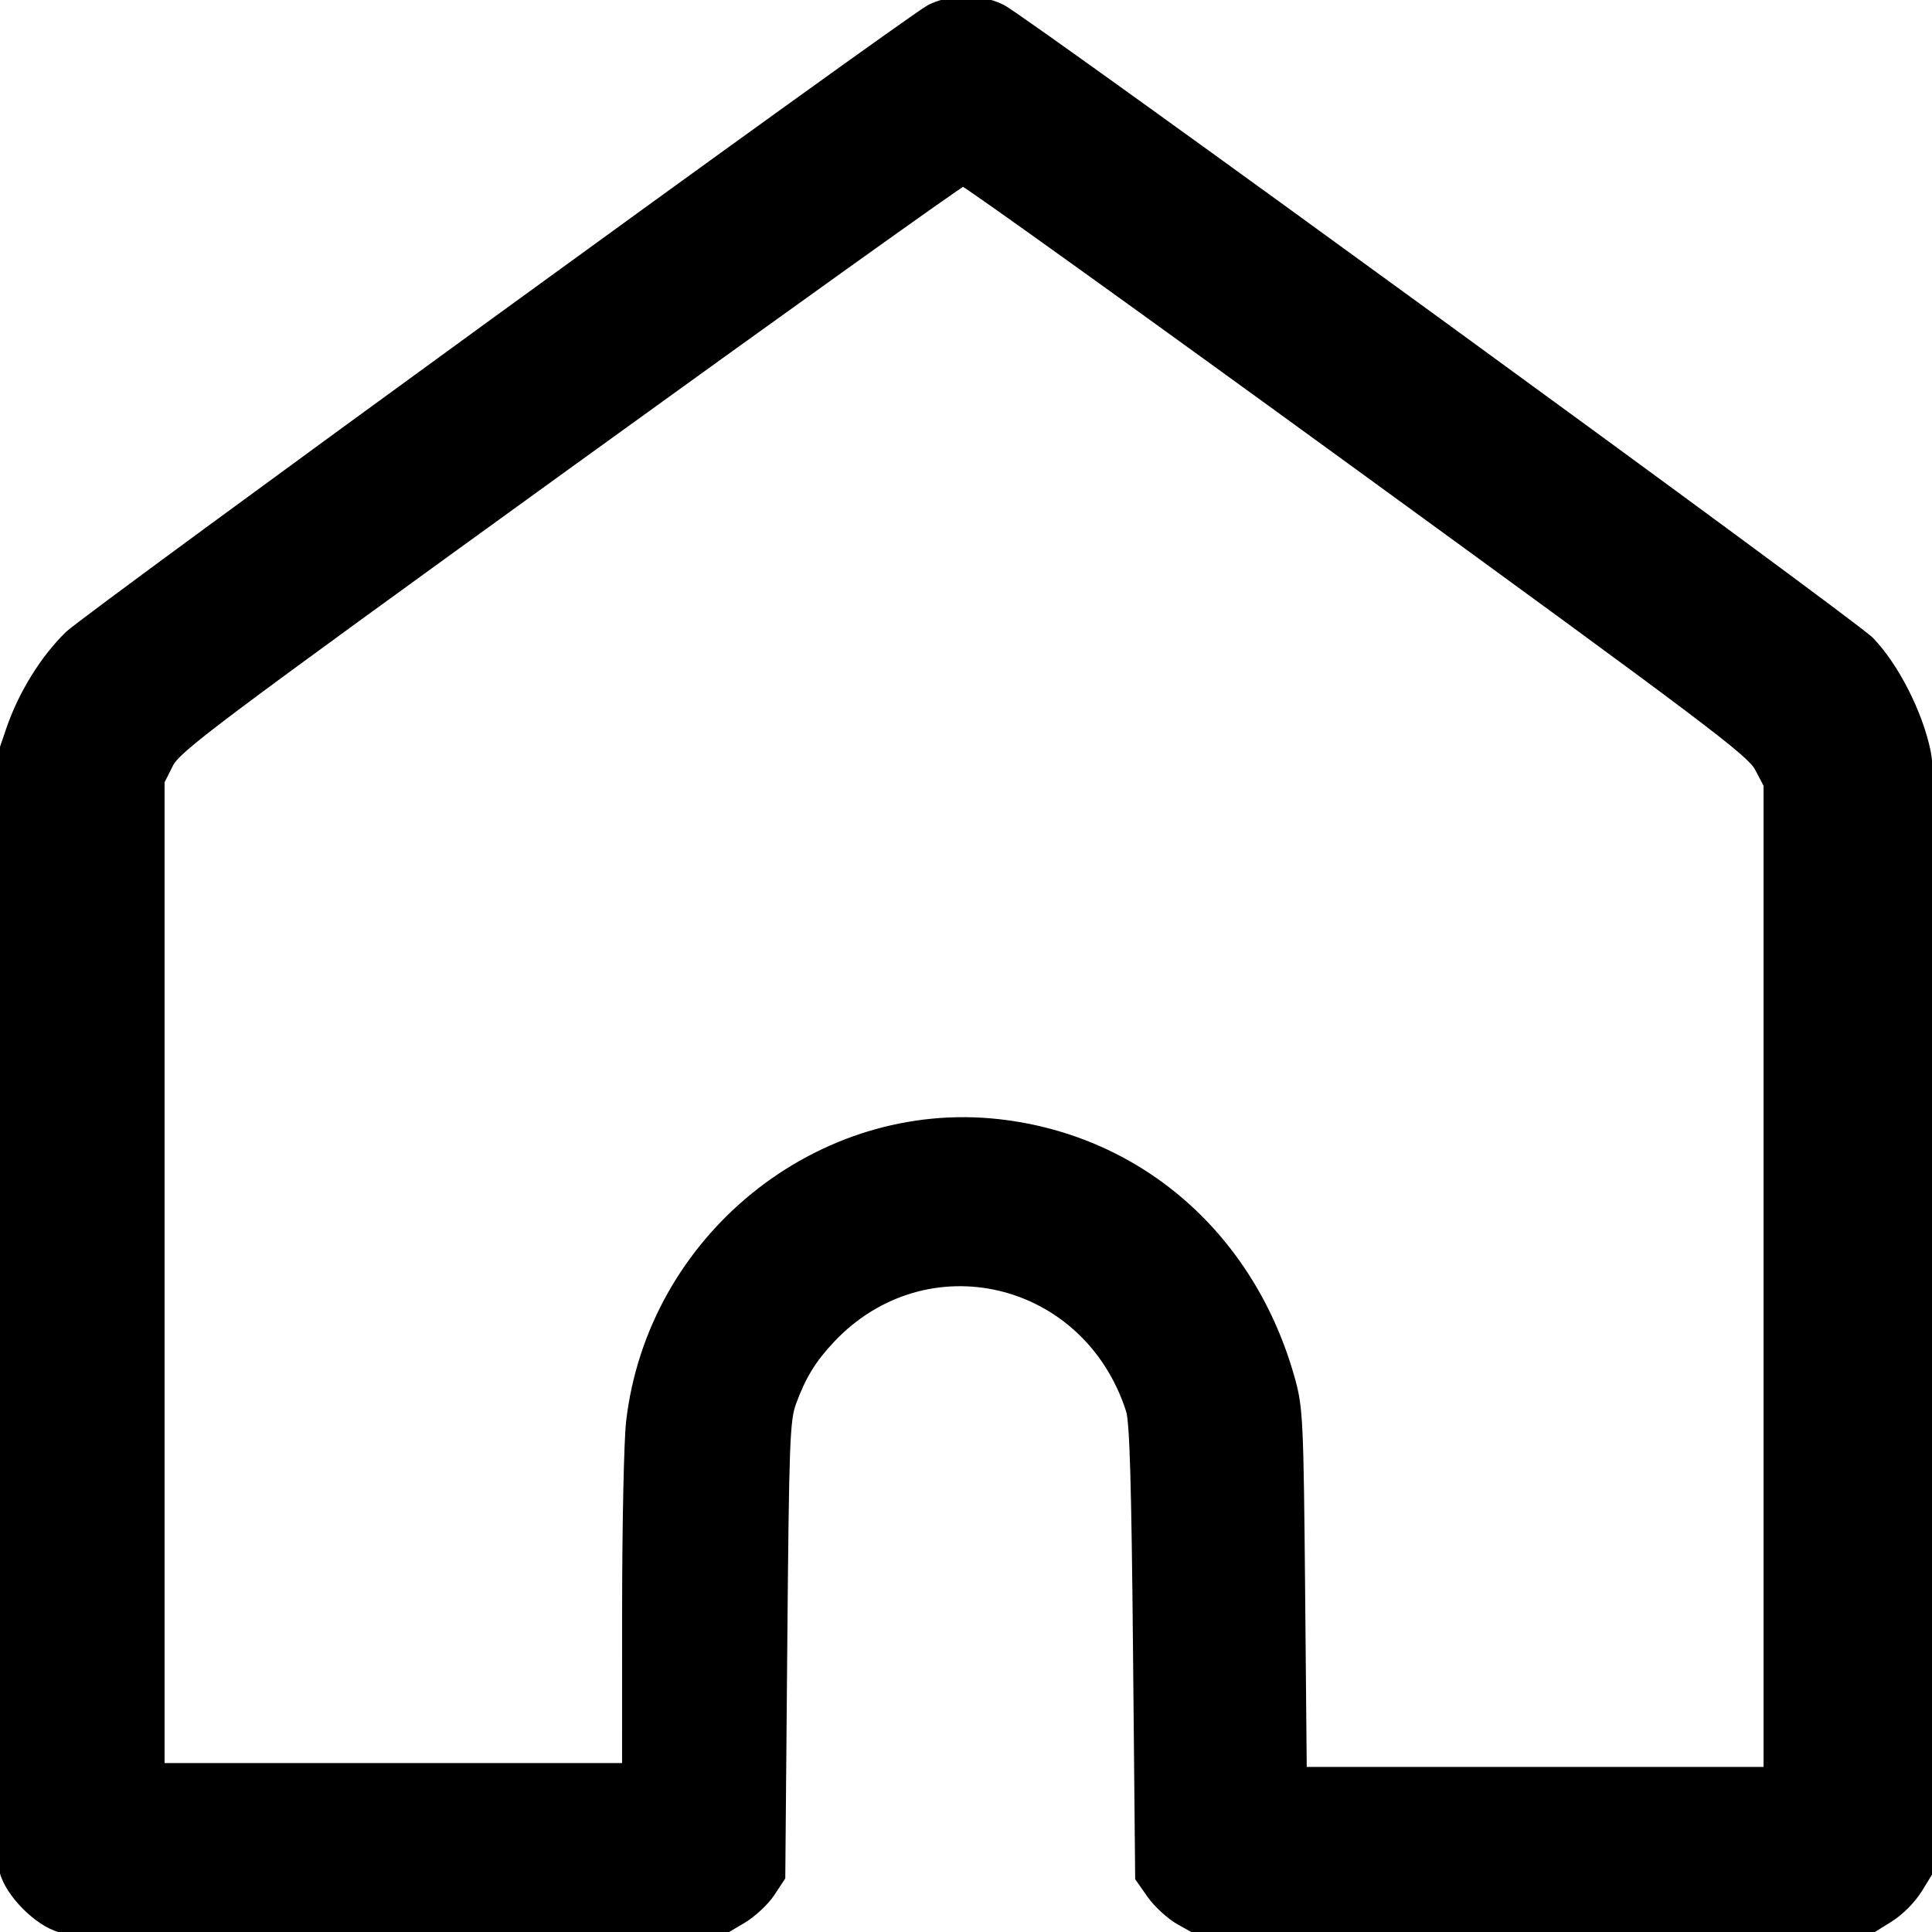
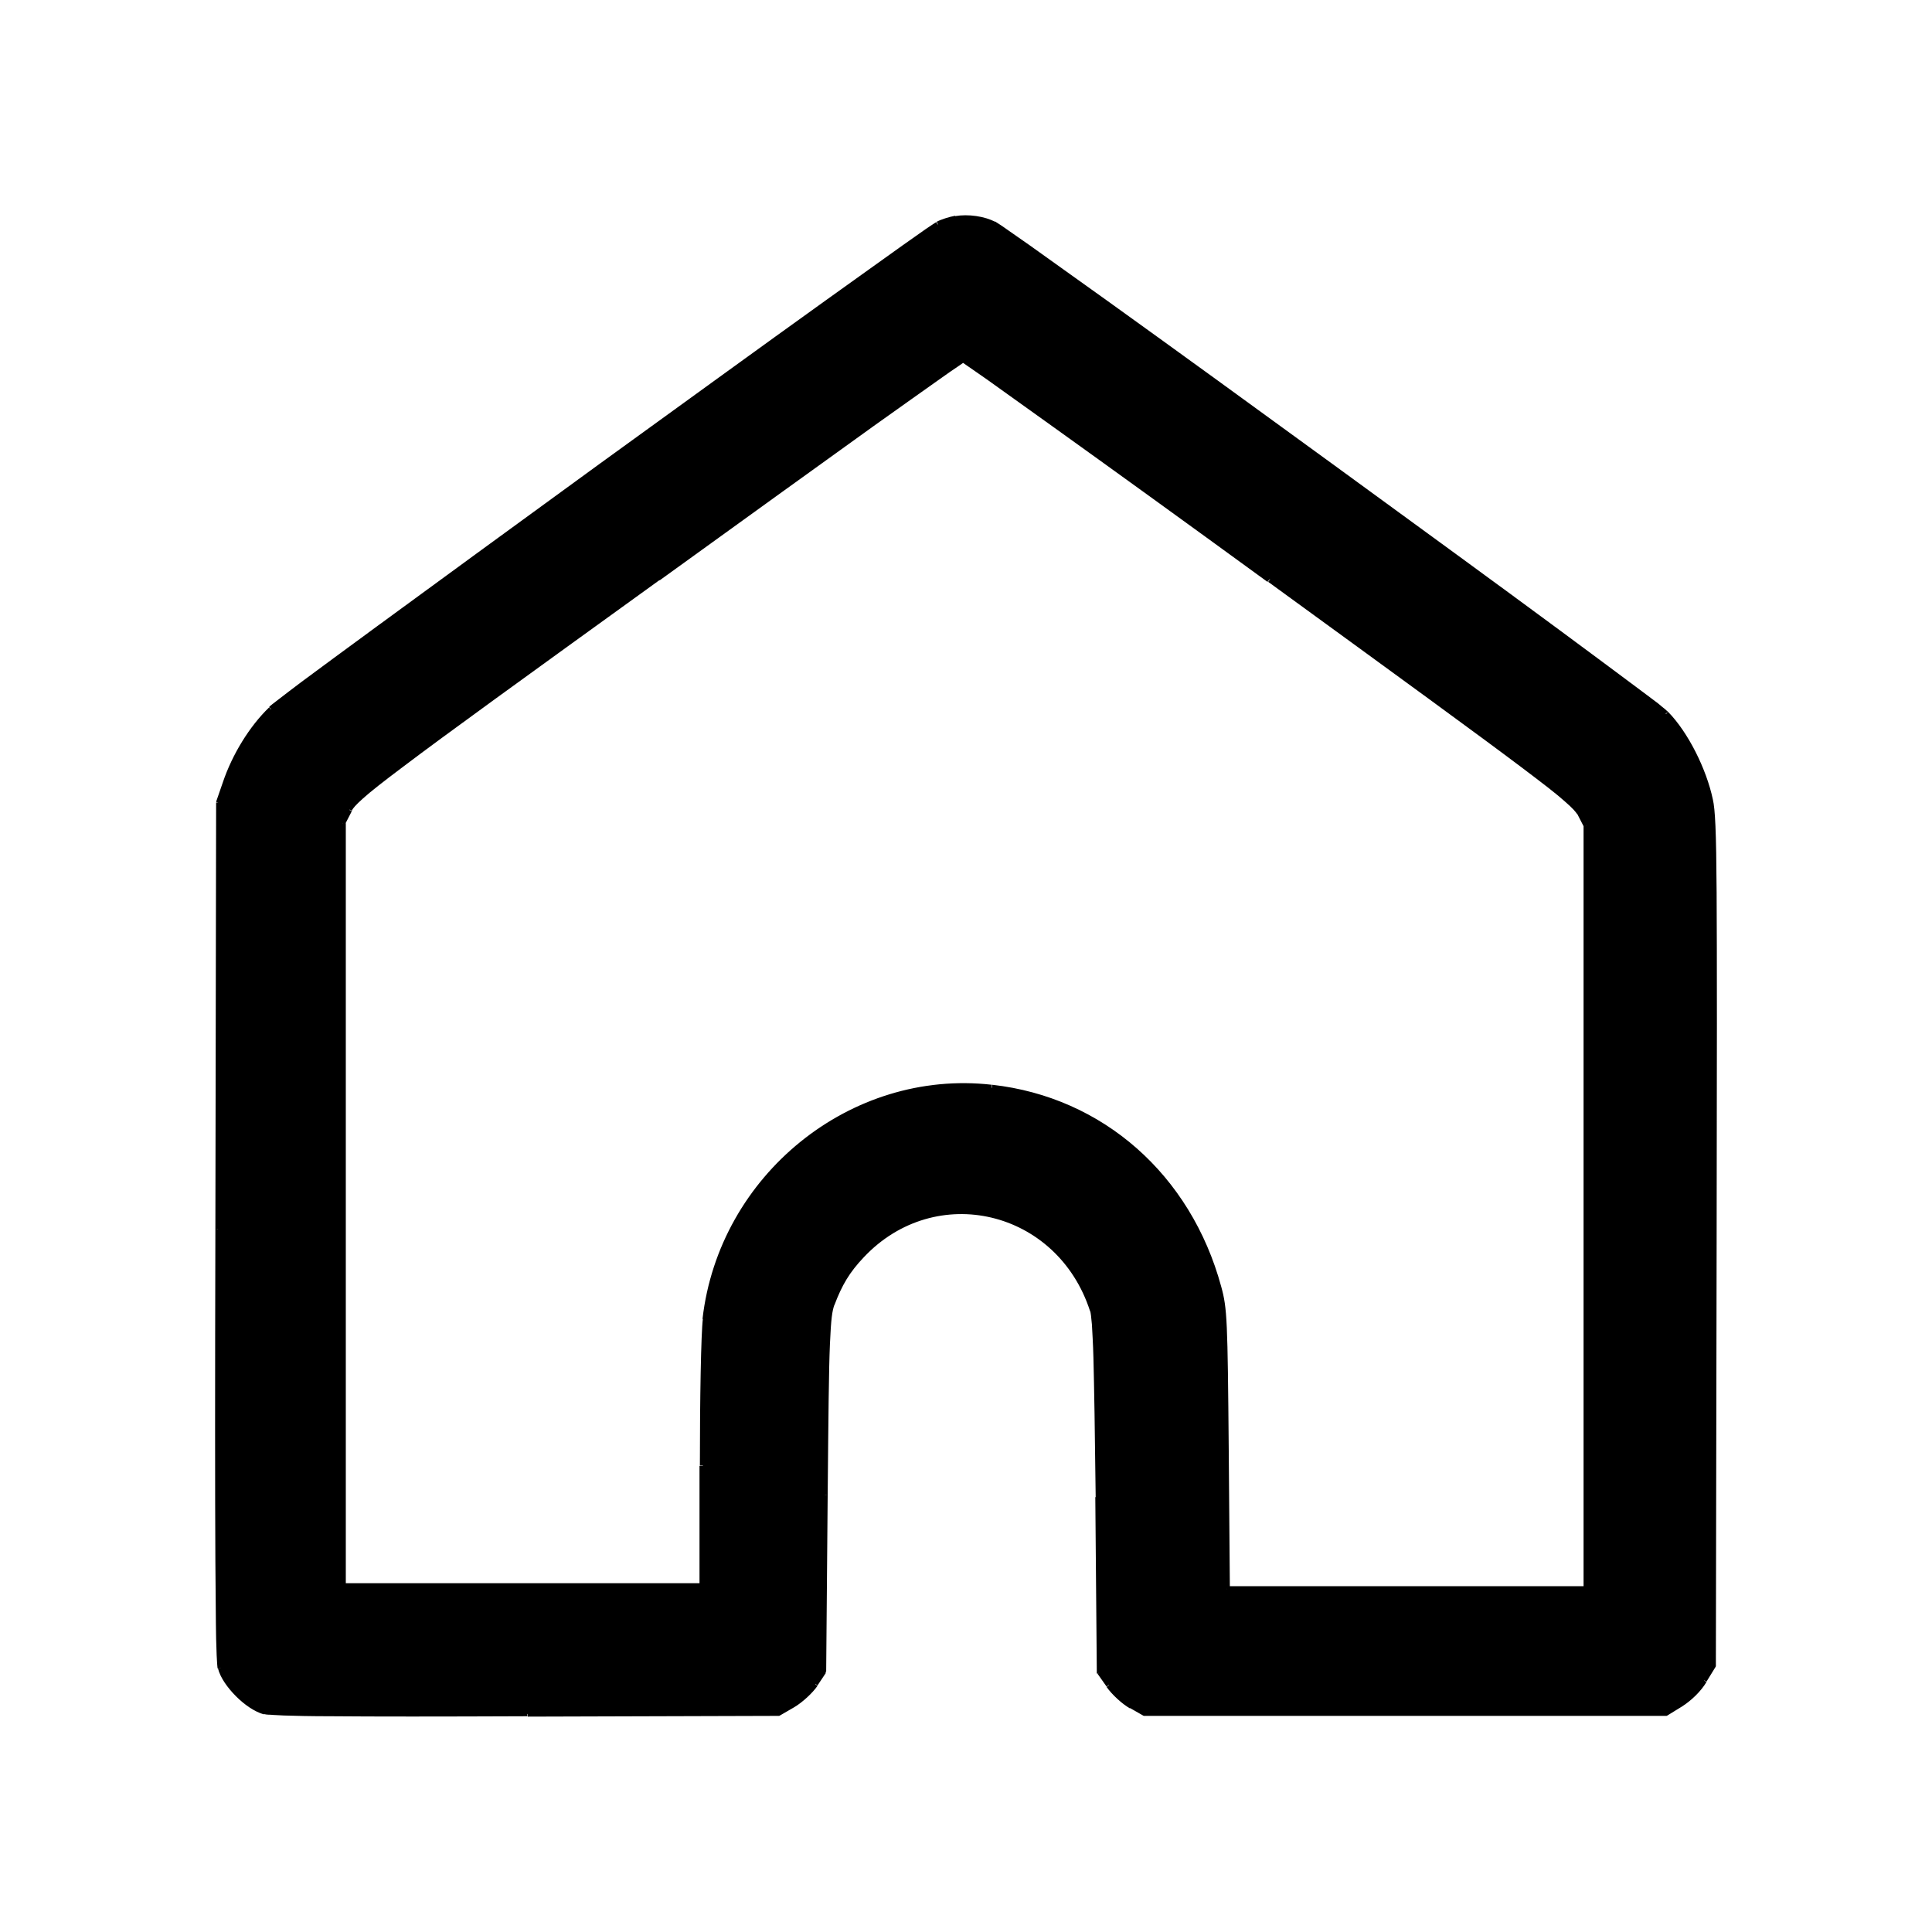
- <svg xmlns="http://www.w3.org/2000/svg" width="512" height="512" viewBox="0 0 512 512" fill="none">
-   <path d="M252.433 0.263C250.472 0.606 247.747 1.494 246.379 2.239C239.826 5.8 23.058 163.435 18.17 168.194C11.64 174.549 5.809 183.982 2.611 193.364L0.346 200.006L0.068 345.927C-0.134 451.869 0.104 493.023 0.938 496.132C2.481 501.882 10.088 509.514 15.818 511.062C18.863 511.884 44.635 512.134 105.956 511.935L191.83 511.657L196.69 508.791C199.364 507.215 202.802 504.031 204.329 501.715L207.108 497.505L207.629 437.142C208.107 381.849 208.308 376.35 210.024 371.67C212.588 364.68 215.329 360.206 220.251 354.973C245.351 328.294 288.021 338.4 299.384 373.713C300.368 376.773 300.842 392.882 301.265 437.746L301.832 497.69L304.932 502.12C306.638 504.555 310.076 507.698 312.571 509.103L317.11 511.657H495.513L500.499 508.566C503.589 506.649 506.657 503.571 508.567 500.471L511.65 495.469L511.914 351.043C512.144 226.303 511.972 205.609 510.661 199.224C508.558 188.993 502.225 176.56 495.645 169.752C490.95 164.892 272.947 6.114 265.674 2.257C262.095 0.358 256.619 -0.466 252.433 0.263V0.263ZM150.579 123.212C207.439 82.098 254.52 48.416 255.203 48.363C255.887 48.31 303.062 82.179 360.037 123.625C452.716 191.045 463.877 199.458 465.995 203.487L468.362 207.991V469.252H345.306L344.871 421.483C344.466 377.044 344.288 373.174 342.317 365.969C331.94 328.036 302.266 301.863 264.812 297.606C216.964 292.169 172.473 328.193 166.914 376.872C166.342 381.879 165.871 404.483 165.865 427.103L165.857 468.231H42.615V207.081L44.907 202.522C47.001 198.358 56.113 191.518 150.579 123.212" fill="black" />
-   <path d="M246.379 2.239L246.856 3.117L246.857 3.117L246.379 2.239ZM18.17 168.194L18.867 168.91L18.867 168.91L18.17 168.194ZM2.611 193.364L3.557 193.687L3.557 193.687L2.611 193.364ZM0.346 200.006L-0.601 199.683L-0.654 199.839L-0.654 200.004L0.346 200.006ZM0.068 345.927L-0.932 345.925L-0.932 345.925L0.068 345.927ZM0.938 496.132L-0.027 496.391L-0.027 496.391L0.938 496.132ZM15.818 511.062L16.079 510.096L16.079 510.096L15.818 511.062ZM105.956 511.935L105.96 512.935L105.96 512.935L105.956 511.935ZM191.83 511.657L191.833 512.657L192.104 512.657L192.338 512.519L191.83 511.657ZM196.69 508.791L197.198 509.653L197.198 509.653L196.69 508.791ZM204.329 501.715L203.495 501.164L203.495 501.165L204.329 501.715ZM207.108 497.505L207.943 498.056L208.105 497.81L208.108 497.514L207.108 497.505ZM207.629 437.142L206.629 437.133L206.629 437.133L207.629 437.142ZM210.024 371.67L209.085 371.325L209.085 371.325L210.024 371.67ZM220.251 354.973L219.523 354.288L219.523 354.288L220.251 354.973ZM299.384 373.713L300.336 373.407L300.336 373.407L299.384 373.713ZM301.265 437.746L300.265 437.755L300.265 437.755L301.265 437.746ZM301.832 497.69L300.832 497.7L300.835 498.01L301.012 498.264L301.832 497.69ZM304.932 502.12L304.113 502.693L304.113 502.694L304.932 502.12ZM312.571 509.103L312.08 509.974L312.081 509.974L312.571 509.103ZM317.11 511.657L316.619 512.529L316.848 512.657H317.11V511.657ZM495.513 511.657V512.657H495.798L496.04 512.507L495.513 511.657ZM500.499 508.566L501.026 509.415L501.026 509.415L500.499 508.566ZM508.567 500.471L509.419 500.995L509.419 500.995L508.567 500.471ZM511.65 495.469L512.501 495.994L512.649 495.753L512.65 495.471L511.65 495.469ZM511.914 351.043L510.914 351.042L510.914 351.042L511.914 351.043ZM510.661 199.224L511.64 199.023L511.64 199.023L510.661 199.224ZM495.645 169.752L494.926 170.447L494.926 170.447L495.645 169.752ZM265.674 2.257L265.205 3.14L265.205 3.14L265.674 2.257ZM44.907 202.522L44.013 202.073L44.013 202.073L44.907 202.522ZM42.615 207.081L41.721 206.632L41.615 206.843V207.081H42.615ZM42.615 468.231H41.615V469.231H42.615V468.231ZM165.857 468.231V469.231H166.857L166.857 468.231L165.857 468.231ZM165.865 427.103L164.865 427.103L164.865 427.103L165.865 427.103ZM166.914 376.872L165.92 376.758L165.92 376.758L166.914 376.872ZM264.812 297.606L264.925 296.612L264.925 296.612L264.812 297.606ZM342.317 365.969L343.282 365.705L343.282 365.705L342.317 365.969ZM344.871 421.483L343.871 421.492L343.871 421.492L344.871 421.483ZM345.306 469.252L344.306 469.262L344.315 470.252H345.306V469.252ZM468.362 469.252V470.252H469.362V469.252H468.362ZM468.362 207.991H469.362V207.744L469.247 207.526L468.362 207.991ZM465.995 203.487L466.88 203.022L466.88 203.022L465.995 203.487ZM360.037 123.625L359.448 124.434L359.448 124.434L360.037 123.625ZM252.261 -0.722C250.222 -0.366 247.388 0.551 245.901 1.36L246.857 3.117C248.107 2.436 250.722 1.577 252.605 1.249L252.261 -0.722ZM245.901 1.36C245.431 1.615 244.143 2.481 242.22 3.815C240.266 5.17 237.596 7.05 234.313 9.381C227.746 14.044 218.72 20.514 208.06 28.191C186.738 43.545 158.874 63.733 131.062 83.958C103.25 104.183 75.49 124.446 54.376 139.95C43.82 147.702 34.924 154.266 28.513 159.041C25.308 161.428 22.722 163.369 20.86 164.79C19.032 166.184 17.833 167.126 17.472 167.477L18.867 168.91C19.118 168.666 20.186 167.819 22.073 166.38C23.926 164.967 26.505 163.03 29.708 160.645C36.113 155.874 45.005 149.314 55.56 141.562C76.67 126.061 104.428 105.8 132.238 85.576C160.049 65.352 187.91 45.166 209.228 29.814C219.888 22.137 228.91 15.671 235.471 11.012C238.752 8.683 241.415 6.807 243.359 5.459C245.333 4.09 246.507 3.307 246.856 3.117L245.901 1.36ZM17.473 167.477C10.82 173.952 4.909 183.523 1.664 193.041L3.557 193.687C6.709 184.44 12.46 175.147 18.867 168.91L17.473 167.477ZM1.664 193.041L-0.601 199.683L1.292 200.328L3.557 193.687L1.664 193.041ZM-0.654 200.004L-0.932 345.925L1.068 345.929L1.346 200.008L-0.654 200.004ZM-0.932 345.925C-1.033 398.896 -1.024 435.674 -0.885 459.598C-0.816 471.559 -0.714 480.312 -0.578 486.272C-0.509 489.251 -0.432 491.539 -0.345 493.183C-0.302 494.005 -0.256 494.674 -0.207 495.192C-0.159 495.689 -0.104 496.107 -0.027 496.391L1.904 495.873C1.876 495.768 1.832 495.501 1.784 495.002C1.739 494.524 1.694 493.886 1.652 493.078C1.567 491.463 1.49 489.198 1.422 486.226C1.285 480.284 1.184 471.545 1.115 459.586C0.976 435.671 0.967 398.9 1.068 345.929L-0.932 345.925ZM-0.027 496.391C0.808 499.505 3.23 502.999 6.1 505.879C8.969 508.758 12.452 511.188 15.557 512.027L16.079 510.096C13.454 509.387 10.268 507.228 7.516 504.467C4.765 501.706 2.612 498.509 1.904 495.873L-0.027 496.391ZM15.557 512.027C16.042 512.158 16.869 512.256 17.974 512.341C19.109 512.427 20.62 512.504 22.527 512.573C26.343 512.709 31.777 512.811 39.023 512.881C53.519 513.022 75.298 513.035 105.96 512.935L105.953 510.935C75.293 511.035 53.525 511.022 39.043 510.881C31.801 510.811 26.388 510.709 22.599 510.574C20.704 510.506 19.223 510.43 18.126 510.347C17 510.261 16.355 510.171 16.079 510.096L15.557 512.027ZM105.96 512.935L191.833 512.657L191.827 510.658L105.953 510.935L105.96 512.935ZM192.338 512.519L197.198 509.653L196.182 507.93L191.322 510.796L192.338 512.519ZM197.198 509.653C199.987 508.008 203.543 504.723 205.164 502.266L203.495 501.165C202.06 503.338 198.741 506.421 196.182 507.93L197.198 509.653ZM205.164 502.266L207.943 498.056L206.273 496.955L203.495 501.164L205.164 502.266ZM208.108 497.514L208.629 437.151L206.629 437.133L206.108 497.497L208.108 497.514ZM208.629 437.151C208.868 409.497 209.038 394.316 209.362 385.462C209.686 376.593 210.165 374.191 210.963 372.014L209.085 371.325C208.167 373.828 207.687 376.515 207.363 385.389C207.038 394.278 206.868 409.494 206.629 437.133L208.629 437.151ZM210.963 372.014C213.482 365.147 216.153 360.789 220.979 355.658L219.523 354.288C214.504 359.623 211.694 364.214 209.085 371.325L210.963 372.014ZM220.979 355.658C245.538 329.554 287.294 339.404 298.432 374.02L300.336 373.407C288.749 337.395 245.163 327.034 219.523 354.288L220.979 355.658ZM298.432 374.019C298.635 374.65 298.845 376.108 299.036 378.772C299.224 381.392 299.388 385.078 299.535 390.082C299.829 400.089 300.053 415.323 300.265 437.755L302.265 437.736C302.053 415.305 301.829 400.053 301.534 390.024C301.387 385.01 301.222 381.291 301.031 378.629C300.843 376.009 300.625 374.306 300.336 373.407L298.432 374.019ZM300.265 437.755L300.832 497.7L302.832 497.681L302.265 437.736L300.265 437.755ZM301.012 498.264L304.113 502.693L305.751 501.546L302.651 497.117L301.012 498.264ZM304.113 502.694C305.901 505.246 309.449 508.493 312.08 509.974L313.062 508.232C310.702 506.903 307.375 503.864 305.751 501.546L304.113 502.694ZM312.081 509.974L316.619 512.529L317.6 510.786L313.062 508.232L312.081 509.974ZM317.11 512.657H495.513V510.657H317.11V512.657ZM496.04 512.507L501.026 509.415L499.972 507.716L494.986 510.808L496.04 512.507ZM501.026 509.415C504.248 507.416 507.427 504.227 509.419 500.995L507.716 499.946C505.887 502.914 502.93 505.881 499.971 507.716L501.026 509.415ZM509.419 500.995L512.501 495.994L510.798 494.944L507.716 499.946L509.419 500.995ZM512.65 495.471L512.914 351.045L510.914 351.042L510.65 495.467L512.65 495.471ZM512.914 351.045C513.029 288.677 513.043 252.313 512.865 230.742C512.688 209.228 512.321 202.335 511.64 199.023L509.681 199.425C510.312 202.498 510.687 209.145 510.865 230.759C511.043 252.317 511.029 288.67 510.914 351.042L512.914 351.045ZM511.64 199.023C509.504 188.625 503.089 176.016 496.364 169.057L494.926 170.447C501.361 177.105 507.613 189.36 509.681 199.425L511.64 199.023ZM496.364 169.057C496.166 168.851 495.757 168.508 495.22 168.076C494.662 167.626 493.91 167.038 492.979 166.32C491.117 164.885 488.527 162.926 485.314 160.518C478.886 155.701 469.954 149.083 459.347 141.268C438.134 125.637 410.214 105.213 382.215 84.82C354.216 64.428 326.135 44.066 304.599 28.56C293.831 20.808 284.698 14.269 278.029 9.546C274.694 7.185 271.973 5.276 269.971 3.897C267.998 2.538 266.661 1.649 266.142 1.374L265.205 3.14C265.595 3.347 266.814 4.151 268.836 5.544C270.828 6.916 273.541 8.819 276.873 11.178C283.536 15.896 292.664 22.432 303.431 30.183C324.963 45.686 353.04 66.046 381.037 86.437C409.035 106.828 436.951 127.251 458.161 142.878C468.766 150.692 477.693 157.306 484.114 162.118C487.325 164.524 489.907 166.478 491.758 167.904C492.684 168.618 493.424 169.197 493.966 169.634C494.53 170.088 494.831 170.349 494.926 170.447L496.364 169.057ZM266.142 1.374C262.357 -0.634 256.655 -1.487 252.261 -0.722L252.604 1.249C256.583 0.555 261.832 1.351 265.205 3.14L266.142 1.374ZM149.993 122.401C102.764 156.552 76.86 175.345 62.503 186.12C55.328 191.505 51.014 194.905 48.359 197.226C45.712 199.539 44.627 200.852 44.013 202.073L45.8 202.972C46.233 202.11 47.072 201.007 49.675 198.731C52.269 196.464 56.53 193.104 63.704 187.72C78.043 176.958 103.929 158.178 151.165 124.022L149.993 122.401ZM44.013 202.073L41.721 206.632L43.508 207.53L45.8 202.972L44.013 202.073ZM41.615 207.081V468.231H43.615V207.081H41.615ZM42.615 469.231H165.857V467.231H42.615V469.231ZM166.857 468.231L166.865 427.103L164.865 427.103L164.857 468.23L166.857 468.231ZM166.865 427.103C166.871 404.458 167.344 381.922 167.907 376.985L165.92 376.758C165.341 381.835 164.871 404.508 164.865 427.103L166.865 427.103ZM167.907 376.985C173.405 328.838 217.416 293.227 264.699 298.599L264.925 296.612C216.513 291.111 171.54 327.547 165.92 376.758L167.907 376.985ZM264.699 298.599C301.724 302.808 331.078 328.672 341.353 366.233L343.282 365.705C332.803 327.4 302.809 300.918 264.925 296.612L264.699 298.599ZM341.353 366.233C343.28 373.278 343.466 376.972 343.871 421.492L345.871 421.474C345.467 377.117 345.296 373.07 343.282 365.705L341.353 366.233ZM343.871 421.492L344.306 469.262L346.306 469.243L345.871 421.474L343.871 421.492ZM345.306 470.252H468.362V468.252H345.306V470.252ZM469.362 469.252V207.991H467.362V469.252H469.362ZM469.247 207.526L466.88 203.022L465.11 203.952L467.477 208.456L469.247 207.526ZM466.88 203.022C466.255 201.833 465.029 200.446 462.232 198.033C459.412 195.601 454.899 192.047 447.578 186.529C432.93 175.489 406.962 156.525 360.625 122.817L359.448 124.434C405.791 158.146 431.743 177.099 446.375 188.126C453.693 193.643 458.16 197.162 460.925 199.547C463.712 201.951 464.676 203.127 465.11 203.952L466.88 203.022ZM360.625 122.817C332.136 102.093 306.097 83.263 287.094 69.62C277.593 62.798 269.848 57.273 264.436 53.455C261.73 51.546 259.604 50.062 258.131 49.056C257.396 48.554 256.817 48.166 256.408 47.903C256.205 47.773 256.033 47.666 255.9 47.59C255.836 47.553 255.764 47.513 255.695 47.48C255.661 47.465 255.609 47.441 255.548 47.421C255.524 47.413 255.349 47.349 255.126 47.366L255.281 49.36C255.068 49.377 254.909 49.316 254.908 49.316C254.868 49.302 254.844 49.29 254.843 49.29C254.84 49.289 254.858 49.297 254.904 49.324C254.993 49.375 255.132 49.46 255.326 49.585C255.711 49.833 256.272 50.208 257.003 50.708C258.463 51.705 260.58 53.182 263.283 55.089C268.689 58.902 276.428 64.424 285.927 71.244C304.926 84.884 330.962 103.712 359.448 124.434L360.625 122.817ZM255.126 47.366C254.951 47.38 254.818 47.438 254.799 47.445C254.75 47.465 254.708 47.486 254.678 47.502C254.617 47.533 254.552 47.571 254.49 47.608C254.362 47.685 254.194 47.792 253.992 47.924C253.586 48.19 253.011 48.58 252.277 49.084C250.808 50.094 248.687 51.577 245.987 53.482C240.586 57.291 232.858 62.793 223.375 69.576C204.411 83.144 178.424 101.844 149.993 122.401L151.165 124.022C179.594 103.466 205.578 84.768 224.539 71.203C234.02 64.42 241.744 58.922 247.14 55.116C249.838 53.213 251.951 51.735 253.41 50.732C254.14 50.23 254.701 49.851 255.088 49.597C255.283 49.47 255.425 49.38 255.519 49.323C255.567 49.294 255.591 49.281 255.596 49.279C255.6 49.277 255.585 49.285 255.558 49.296C255.545 49.301 255.518 49.312 255.482 49.323C255.453 49.331 255.379 49.352 255.281 49.36L255.126 47.366Z" fill="black" />
+ <svg xmlns="http://www.w3.org/2000/svg" version="1.1" id="Layer_1" x="0px" y="0px" viewBox="0 0 514 514" style="enable-background:new 0 0 514 514;" xml:space="preserve">
+   <g>
+     <path d="M254.2,58.2c-1.5,0.3-3.6,1-4.7,1.5c-5.1,2.8-173.6,125.3-177.4,129c-5.1,4.9-9.6,12.3-12.1,19.6l-1.8,5.2l-0.2,113.4   c-0.2,82.4,0,114.3,0.7,116.8c1.2,4.5,7.1,10.4,11.6,11.6c2.4,0.6,22.4,0.8,70.1,0.7l66.8-0.2l3.8-2.2c2.1-1.2,4.8-3.7,5.9-5.5   l2.2-3.3l0.4-46.9c0.4-43,0.5-47.3,1.9-50.9c2-5.4,4.1-8.9,7.9-13c19.5-20.7,52.7-12.9,61.5,14.6c0.8,2.4,1.1,14.9,1.5,49.8   l0.4,46.6l2.4,3.4c1.3,1.9,4,4.3,5.9,5.4l3.5,2h138.7l3.9-2.4c2.4-1.5,4.8-3.9,6.3-6.3l2.4-3.9l0.2-112.3c0.2-97,0-113-1-118   c-1.6-8-6.6-17.6-11.7-22.9c-3.6-3.8-173.1-127.2-178.8-130.2C261.7,58.3,257.5,57.6,254.2,58.2L254.2,58.2z M175.1,153.8   c44.2-32,80.8-58.1,81.3-58.2c0.5,0,37.2,26.3,81.5,58.5c72,52.4,80.7,58.9,82.4,62.1l1.8,3.5v203.1h-95.7l-0.3-37.1   c-0.3-34.5-0.5-37.6-2-43.2c-8.1-29.5-31.1-49.8-60.2-53.1c-37.2-4.2-71.8,23.8-76.1,61.6c-0.4,3.9-0.8,21.5-0.8,39l0,32H91.1V219   l1.8-3.5C94.5,212.2,101.6,206.9,175.1,153.8" />
+     <path d="M249.5,59.7l0.4,0.7l0,0L249.5,59.7z M72.1,188.7l0.5,0.6h0L72.1,188.7z M60,208.3l0.7,0.3h0L60,208.3z M58.3,213.5   l-0.7-0.3l0,0.1l0,0.1L58.3,213.5z M58.1,326.9l-0.8,0l0,0L58.1,326.9z M58.7,443.7l-0.8,0.2h0L58.7,443.7z M70.3,455.3l0.2-0.8   l0,0L70.3,455.3z M140.4,455.9l0,0.8l0,0L140.4,455.9z M207.1,455.7l0,0.8h0.2l0.2-0.1L207.1,455.7z M210.9,453.5l0.4,0.7l0,0   L210.9,453.5z M216.8,448l-0.6-0.4v0L216.8,448z M219,444.7l0.6,0.4l0.1-0.2l0-0.2L219,444.7z M219.4,397.8l-0.8,0l0,0L219.4,397.8   z M221.3,346.9l-0.7-0.3l0,0L221.3,346.9z M229.2,333.9l-0.6-0.5l0,0L229.2,333.9z M290.7,348.5l0.7-0.2l0,0L290.7,348.5z    M292.2,398.3l-0.8,0l0,0L292.2,398.3z M292.6,444.9l-0.8,0l0,0.2l0.1,0.2L292.6,444.9z M295,448.3l-0.6,0.4v0L295,448.3z    M301,453.7l-0.4,0.7h0L301,453.7z M304.5,455.7l-0.4,0.7l0.2,0.1h0.2V455.7z M443.2,455.7v0.8h0.2l0.2-0.1L443.2,455.7z    M447.1,453.3l0.4,0.7l0,0L447.1,453.3z M453.3,447l0.7,0.4l0,0L453.3,447z M455.7,443.1l0.7,0.4l0.1-0.2l0-0.2L455.7,443.1z    M455.9,330.9l-0.8,0l0,0L455.9,330.9z M455,212.9l0.8-0.2l0,0L455,212.9z M443.3,190l-0.6,0.5l0,0L443.3,190z M264.5,59.8   l-0.4,0.7v0L264.5,59.8z M92.9,215.4l-0.7-0.3l0,0L92.9,215.4z M91.1,219l-0.7-0.3l-0.1,0.2v0.2H91.1z M91.1,422h-0.8v0.8h0.8V422z    M186.9,422v0.8h0.8V422H186.9z M186.9,390h-0.8l0,0H186.9z M187.8,351l-0.8-0.1l0,0L187.8,351z M263.8,289.3l0.1-0.8l0,0   L263.8,289.3z M324.1,342.5l0.8-0.2l0,0L324.1,342.5z M326.1,385.6l-0.8,0l0,0L326.1,385.6z M326.4,422.8l-0.8,0l0,0.8h0.8V422.8z    M422.1,422.8v0.8h0.8v-0.8H422.1z M422.1,219.7h0.8v-0.2l-0.1-0.2L422.1,219.7z M420.2,216.2l0.7-0.4l0,0L420.2,216.2z    M337.9,154.1l-0.5,0.6l0,0L337.9,154.1z M254.1,57.4c-1.6,0.3-3.8,1-4.9,1.6l0.7,1.4c1-0.5,3-1.2,4.5-1.5L254.1,57.4z M249.1,59.1   c-0.4,0.2-1.4,0.9-2.9,1.9c-1.5,1.1-3.6,2.5-6.1,4.3c-5.1,3.6-12.1,8.7-20.4,14.6c-16.6,11.9-38.2,27.6-59.9,43.3   c-21.6,15.7-43.2,31.5-59.6,43.5c-8.2,6-15.1,11.1-20.1,14.8c-2.5,1.9-4.5,3.4-5.9,4.5c-1.4,1.1-2.4,1.8-2.6,2.1l1.1,1.1   c0.2-0.2,1-0.8,2.5-2c1.4-1.1,3.4-2.6,5.9-4.5c5-3.7,11.9-8.8,20.1-14.8c16.4-12,38-27.8,59.6-43.5c21.6-15.7,43.3-31.4,59.8-43.3   c8.3-6,15.3-11,20.4-14.6c2.6-1.8,4.6-3.3,6.1-4.3c1.5-1.1,2.4-1.7,2.7-1.8L249.1,59.1z M71.6,188.2c-5.2,5-9.8,12.5-12.3,19.9   l1.5,0.5c2.5-7.2,6.9-14.4,11.9-19.3L71.6,188.2z M59.3,208.1l-1.8,5.2l1.5,0.5l1.8-5.2L59.3,208.1z M57.5,213.5l-0.2,113.4l1.6,0   l0.2-113.4L57.5,213.5z M57.3,326.9c-0.1,41.2-0.1,69.8,0,88.4c0.1,9.3,0.1,16.1,0.2,20.7c0.1,2.3,0.1,4.1,0.2,5.4   c0,0.6,0.1,1.2,0.1,1.6c0,0.4,0.1,0.7,0.1,0.9l1.5-0.4c0-0.1-0.1-0.3-0.1-0.7c0-0.4-0.1-0.9-0.1-1.5c-0.1-1.3-0.1-3-0.2-5.3   c-0.1-4.6-0.2-11.4-0.2-20.7c-0.1-18.6-0.1-47.2,0-88.3L57.3,326.9z M58,443.9c0.6,2.4,2.5,5.1,4.8,7.4c2.2,2.2,4.9,4.1,7.4,4.8   l0.4-1.5c-2-0.6-4.5-2.2-6.7-4.4c-2.1-2.1-3.8-4.6-4.4-6.7L58,443.9z M70.1,456c0.4,0.1,1,0.2,1.9,0.2c0.9,0.1,2.1,0.1,3.5,0.2   c3,0.1,7.2,0.2,12.8,0.2c11.3,0.1,28.2,0.1,52,0l0-1.6c-23.8,0.1-40.8,0.1-52,0c-5.6-0.1-9.8-0.1-12.8-0.2   c-1.5-0.1-2.6-0.1-3.5-0.2c-0.9-0.1-1.4-0.1-1.6-0.2L70.1,456z M140.4,456.7l66.8-0.2l0-1.6l-66.8,0.2L140.4,456.7z M207.5,456.4   l3.8-2.2l-0.8-1.3l-3.8,2.2L207.5,456.4z M211.3,454.2c2.2-1.3,4.9-3.8,6.2-5.7l-1.3-0.9c-1.1,1.7-3.7,4.1-5.7,5.3L211.3,454.2z    M217.5,448.4l2.2-3.3l-1.3-0.9l-2.2,3.3L217.5,448.4z M219.8,444.7l0.4-46.9l-1.6,0l-0.4,46.9L219.8,444.7z M220.2,397.8   c0.2-21.5,0.3-33.3,0.6-40.2c0.3-6.9,0.6-8.8,1.2-10.5l-1.5-0.5c-0.7,1.9-1.1,4-1.3,10.9c-0.3,6.9-0.4,18.7-0.6,40.2L220.2,397.8z    M222,347.2c2-5.3,4-8.7,7.8-12.7l-1.1-1.1c-3.9,4.1-6.1,7.7-8.1,13.2L222,347.2z M229.8,334.5c19.1-20.3,51.5-12.6,60.2,14.3   l1.5-0.5c-9-28-42.9-36-62.8-14.9L229.8,334.5z M290,348.7c0.2,0.5,0.3,1.6,0.5,3.7c0.1,2,0.3,4.9,0.4,8.8   c0.2,7.8,0.4,19.6,0.6,37.1l1.6,0c-0.2-17.4-0.3-29.3-0.6-37.1c-0.1-3.9-0.2-6.8-0.4-8.9c-0.1-2-0.3-3.4-0.5-4.1L290,348.7z    M291.4,398.3l0.4,46.6l1.6,0l-0.4-46.6L291.4,398.3z M292,445.3l2.4,3.4l1.3-0.9l-2.4-3.4L292,445.3z M294.4,448.8   c1.4,2,4.1,4.5,6.2,5.7l0.8-1.4c-1.8-1-4.4-3.4-5.7-5.2L294.4,448.8z M300.6,454.4l3.5,2l0.8-1.4l-3.5-2L300.6,454.4z M304.5,456.5   h138.7V455H304.5V456.5z M443.6,456.4l3.9-2.4l-0.8-1.3l-3.9,2.4L443.6,456.4z M447.5,454c2.5-1.6,5-4,6.5-6.5l-1.3-0.8   c-1.4,2.3-3.7,4.6-6,6L447.5,454z M454,447.4l2.4-3.9l-1.3-0.8l-2.4,3.9L454,447.4z M456.5,443.1l0.2-112.3l-1.6,0l-0.2,112.3   L456.5,443.1z M456.7,330.9c0.1-48.5,0.1-76.7,0-93.5c-0.1-16.7-0.4-22.1-1-24.7l-1.5,0.3c0.5,2.4,0.8,7.6,0.9,24.4   c0.1,16.8,0.1,45,0,93.5L456.7,330.9z M455.7,212.7c-1.7-8.1-6.6-17.9-11.9-23.3l-1.1,1.1c5,5.2,9.9,14.7,11.5,22.5L455.7,212.7z    M443.8,189.4c-0.2-0.2-0.5-0.4-0.9-0.8c-0.4-0.3-1-0.8-1.7-1.4c-1.4-1.1-3.5-2.6-6-4.5c-5-3.7-11.9-8.9-20.2-15   c-16.5-12.2-38.2-28-60-43.9c-21.8-15.9-43.6-31.7-60.3-43.7c-8.4-6-15.5-11.1-20.7-14.8c-2.6-1.8-4.7-3.3-6.3-4.4   c-1.5-1.1-2.6-1.7-3-2l-0.7,1.4c0.3,0.2,1.3,0.8,2.8,1.9c1.5,1.1,3.7,2.5,6.2,4.4c5.2,3.7,12.3,8.7,20.6,14.8   c16.7,12.1,38.6,27.9,60.3,43.7c21.8,15.9,43.5,31.7,60,43.9c8.2,6.1,15.2,11.2,20.2,15c2.5,1.9,4.5,3.4,5.9,4.5   c0.7,0.6,1.3,1,1.7,1.3c0.4,0.4,0.7,0.6,0.7,0.6L443.8,189.4z M264.9,59.1c-2.9-1.6-7.4-2.2-10.8-1.6l0.3,1.5   c3.1-0.5,7.2,0.1,9.8,1.5L264.9,59.1z M174.6,153.1c-36.7,26.5-56.8,41.2-68,49.5c-5.6,4.2-8.9,6.8-11,8.6   c-2.1,1.8-2.9,2.8-3.4,3.8l1.4,0.7c0.3-0.7,1-1.5,3-3.3c2-1.8,5.3-4.4,10.9-8.6c11.1-8.4,31.3-23,68-49.5L174.6,153.1z M92.2,215.1   l-1.8,3.5l1.4,0.7l1.8-3.5L92.2,215.1z M90.4,219v203h1.6V219H90.4z M91.1,422.8h95.8v-1.6H91.1V422.8z M187.7,422l0-32h-1.6l0,32   L187.7,422z M187.7,390c0-17.6,0.4-35.1,0.8-39l-1.5-0.2c-0.5,3.9-0.8,21.6-0.8,39.1H187.7z M188.5,351   c4.3-37.4,38.5-65.1,75.2-60.9l0.2-1.5c-37.6-4.3-72.6,24-77,62.3L188.5,351z M263.8,290.1c28.8,3.3,51.6,23.4,59.6,52.6l1.5-0.4   c-8.1-29.8-31.5-50.4-60.9-53.7L263.8,290.1z M323.3,342.7c1.5,5.5,1.6,8.3,2,43l1.6,0c-0.3-34.5-0.4-37.6-2-43.4L323.3,342.7z    M325.3,385.6l0.3,37.1l1.6,0l-0.3-37.1L325.3,385.6z M326.4,423.5h95.7V422h-95.7V423.5z M422.9,422.8V219.7h-1.6v203.1H422.9z    M422.8,219.3l-1.8-3.5l-1.4,0.7l1.8,3.5L422.8,219.3z M420.9,215.8c-0.5-0.9-1.4-2-3.6-3.9c-2.2-1.9-5.7-4.7-11.4-8.9   c-11.4-8.6-31.6-23.3-67.6-49.5l-0.9,1.3c36,26.2,56.2,40.9,67.6,49.5c5.7,4.3,9.2,7,11.3,8.9c2.2,1.9,2.9,2.8,3.3,3.4L420.9,215.8   z M338.3,153.5c-22.1-16.1-42.4-30.7-57.2-41.4c-7.4-5.3-13.4-9.6-17.6-12.6c-2.1-1.5-3.8-2.6-4.9-3.4c-0.6-0.4-1-0.7-1.3-0.9   c-0.2-0.1-0.3-0.2-0.4-0.2c0,0-0.1-0.1-0.2-0.1c0,0-0.1,0-0.1,0c0,0-0.2-0.1-0.3,0l0.1,1.5c-0.2,0-0.3,0-0.3,0c0,0,0,0-0.1,0   c0,0,0,0,0,0c0.1,0,0.2,0.1,0.3,0.2c0.3,0.2,0.7,0.5,1.3,0.9c1.1,0.8,2.8,1.9,4.9,3.4c4.2,3,10.2,7.3,17.6,12.6   c14.8,10.6,35,25.2,57.1,41.3L338.3,153.5z M256.3,94.8c-0.1,0-0.2,0.1-0.3,0.1c0,0-0.1,0-0.1,0c0,0-0.1,0.1-0.1,0.1   c-0.1,0.1-0.2,0.1-0.4,0.2c-0.3,0.2-0.8,0.5-1.3,0.9c-1.1,0.8-2.8,1.9-4.9,3.4c-4.2,3-10.2,7.2-17.6,12.5   c-14.7,10.5-34.9,25.1-57,41.1l0.9,1.3c22.1-16,42.3-30.5,57-41.1c7.4-5.3,13.4-9.5,17.6-12.5c2.1-1.5,3.7-2.6,4.9-3.4   c0.6-0.4,1-0.7,1.3-0.9c0.2-0.1,0.3-0.2,0.3-0.2c0,0,0.1,0,0.1,0c0,0,0,0,0,0c0,0,0,0-0.1,0c0,0-0.1,0-0.2,0L256.3,94.8z" />
+   </g>
</svg>
